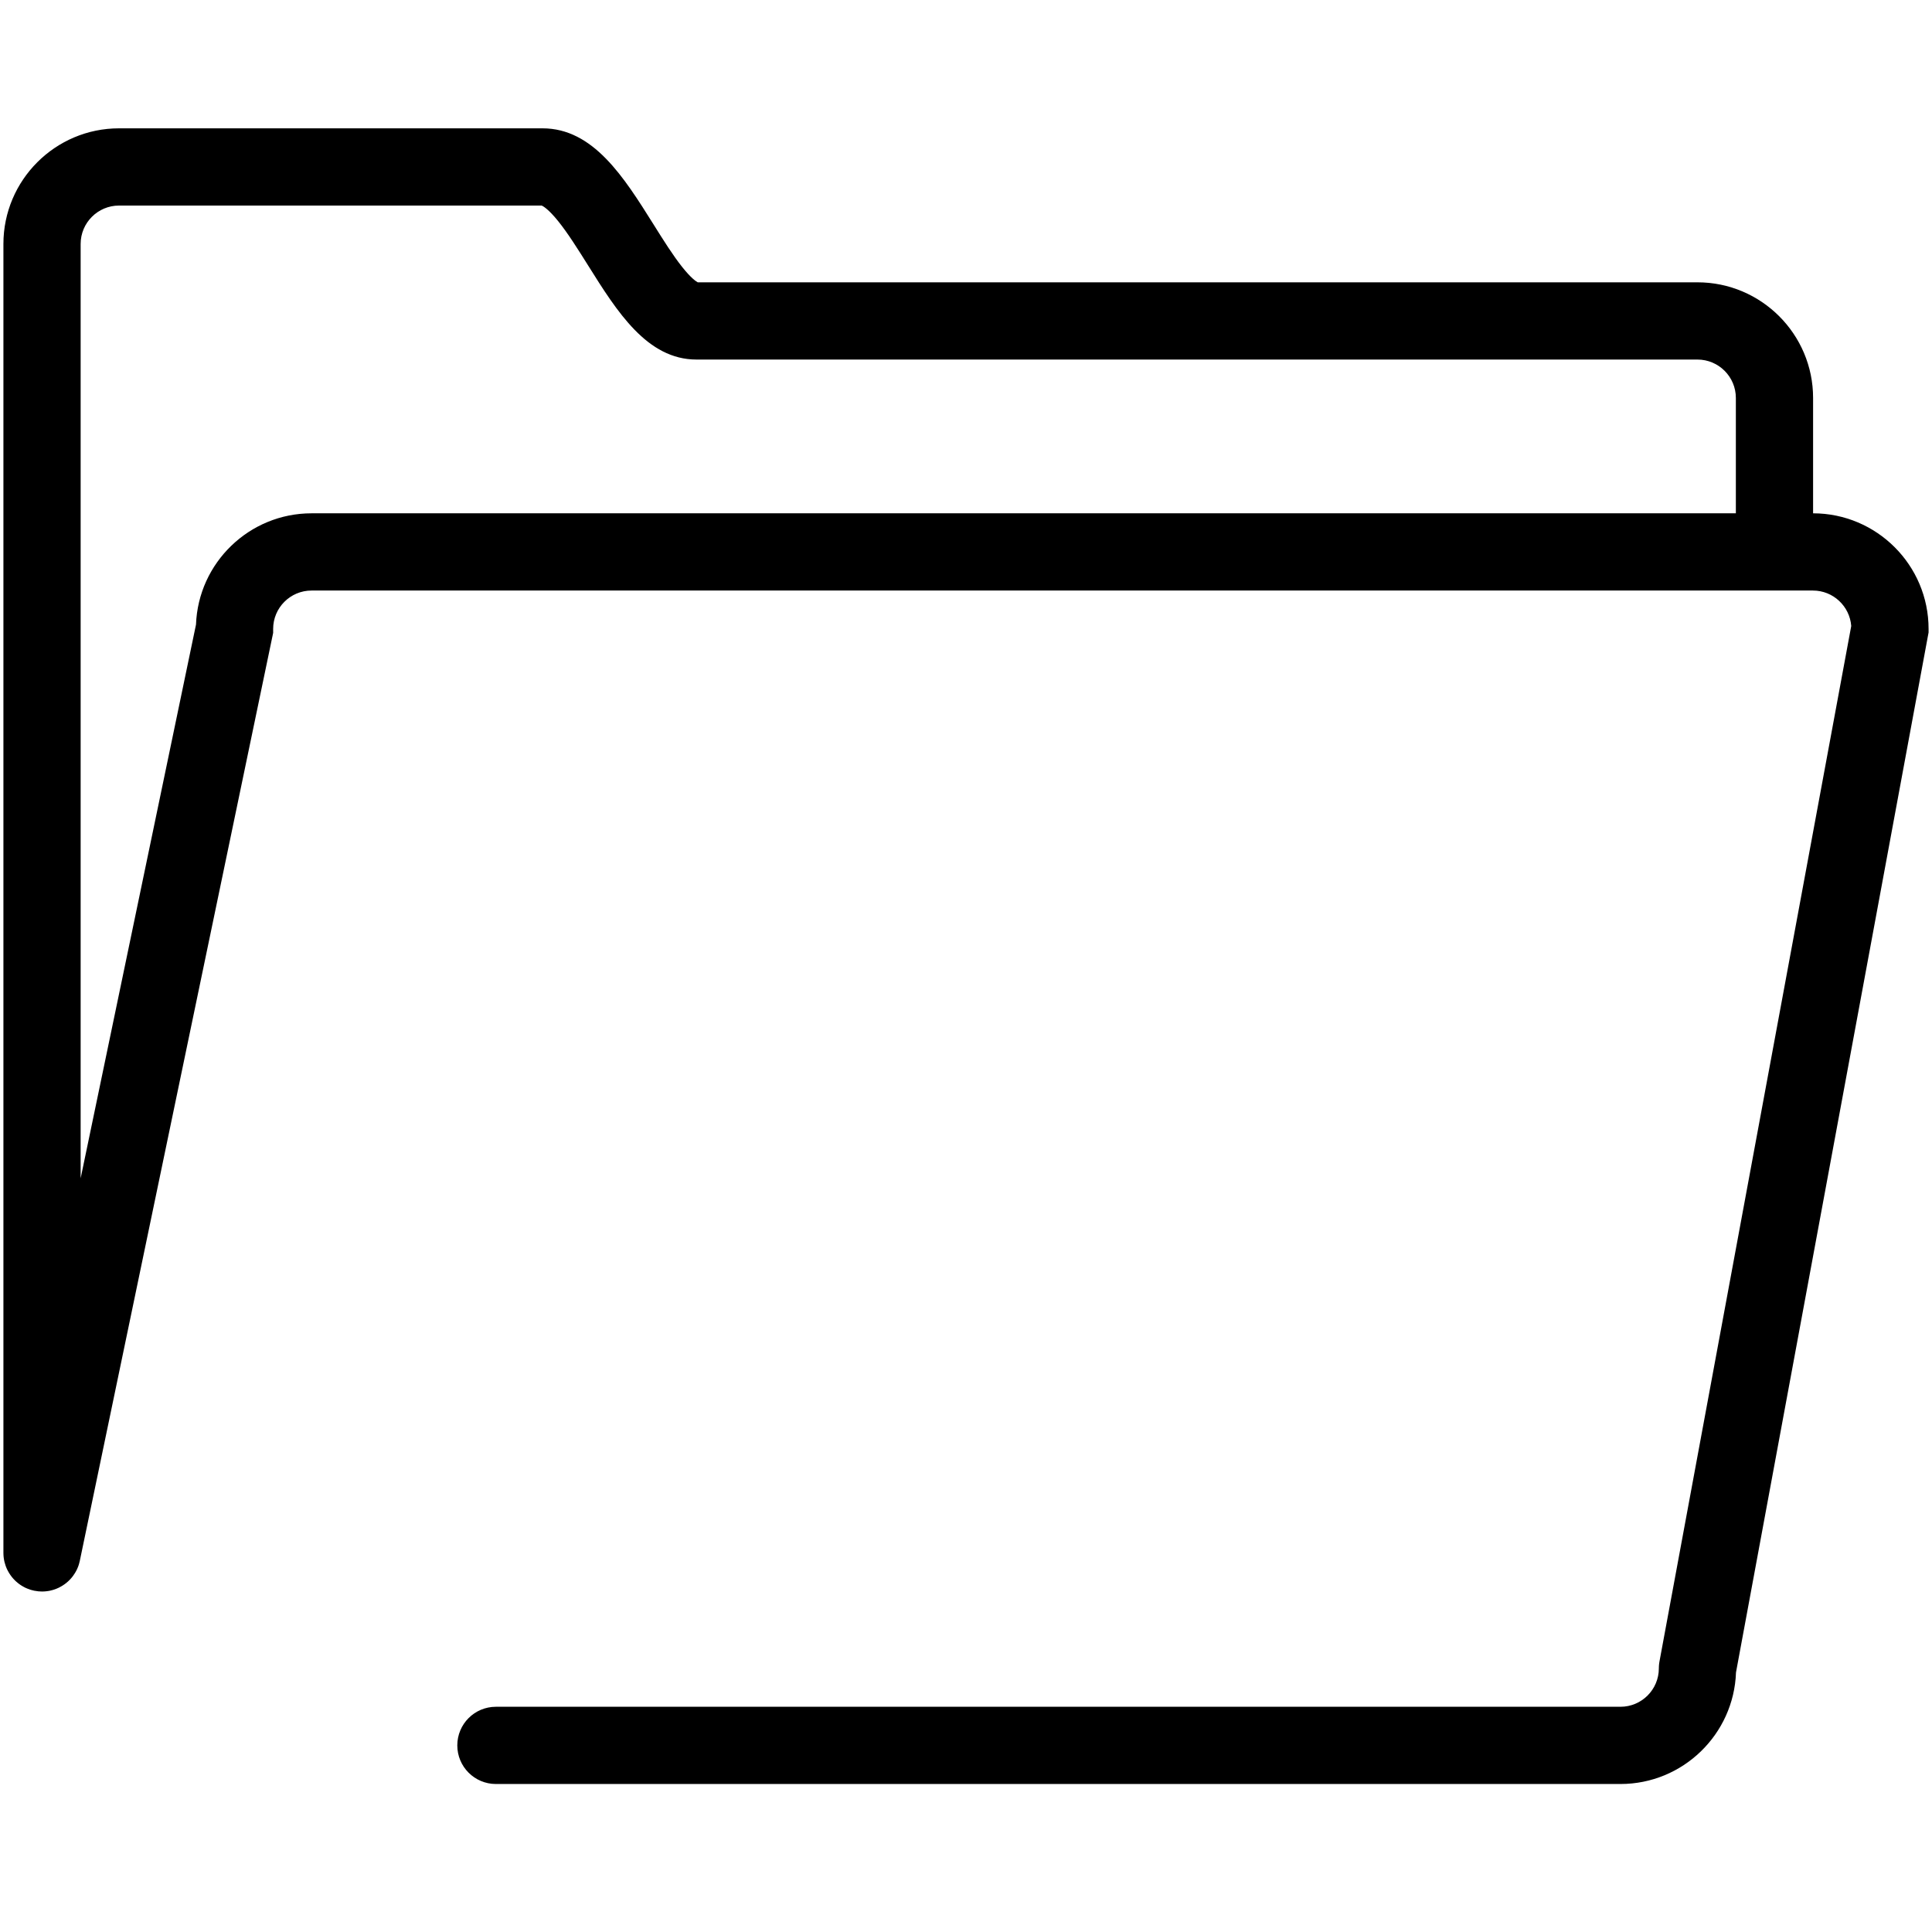
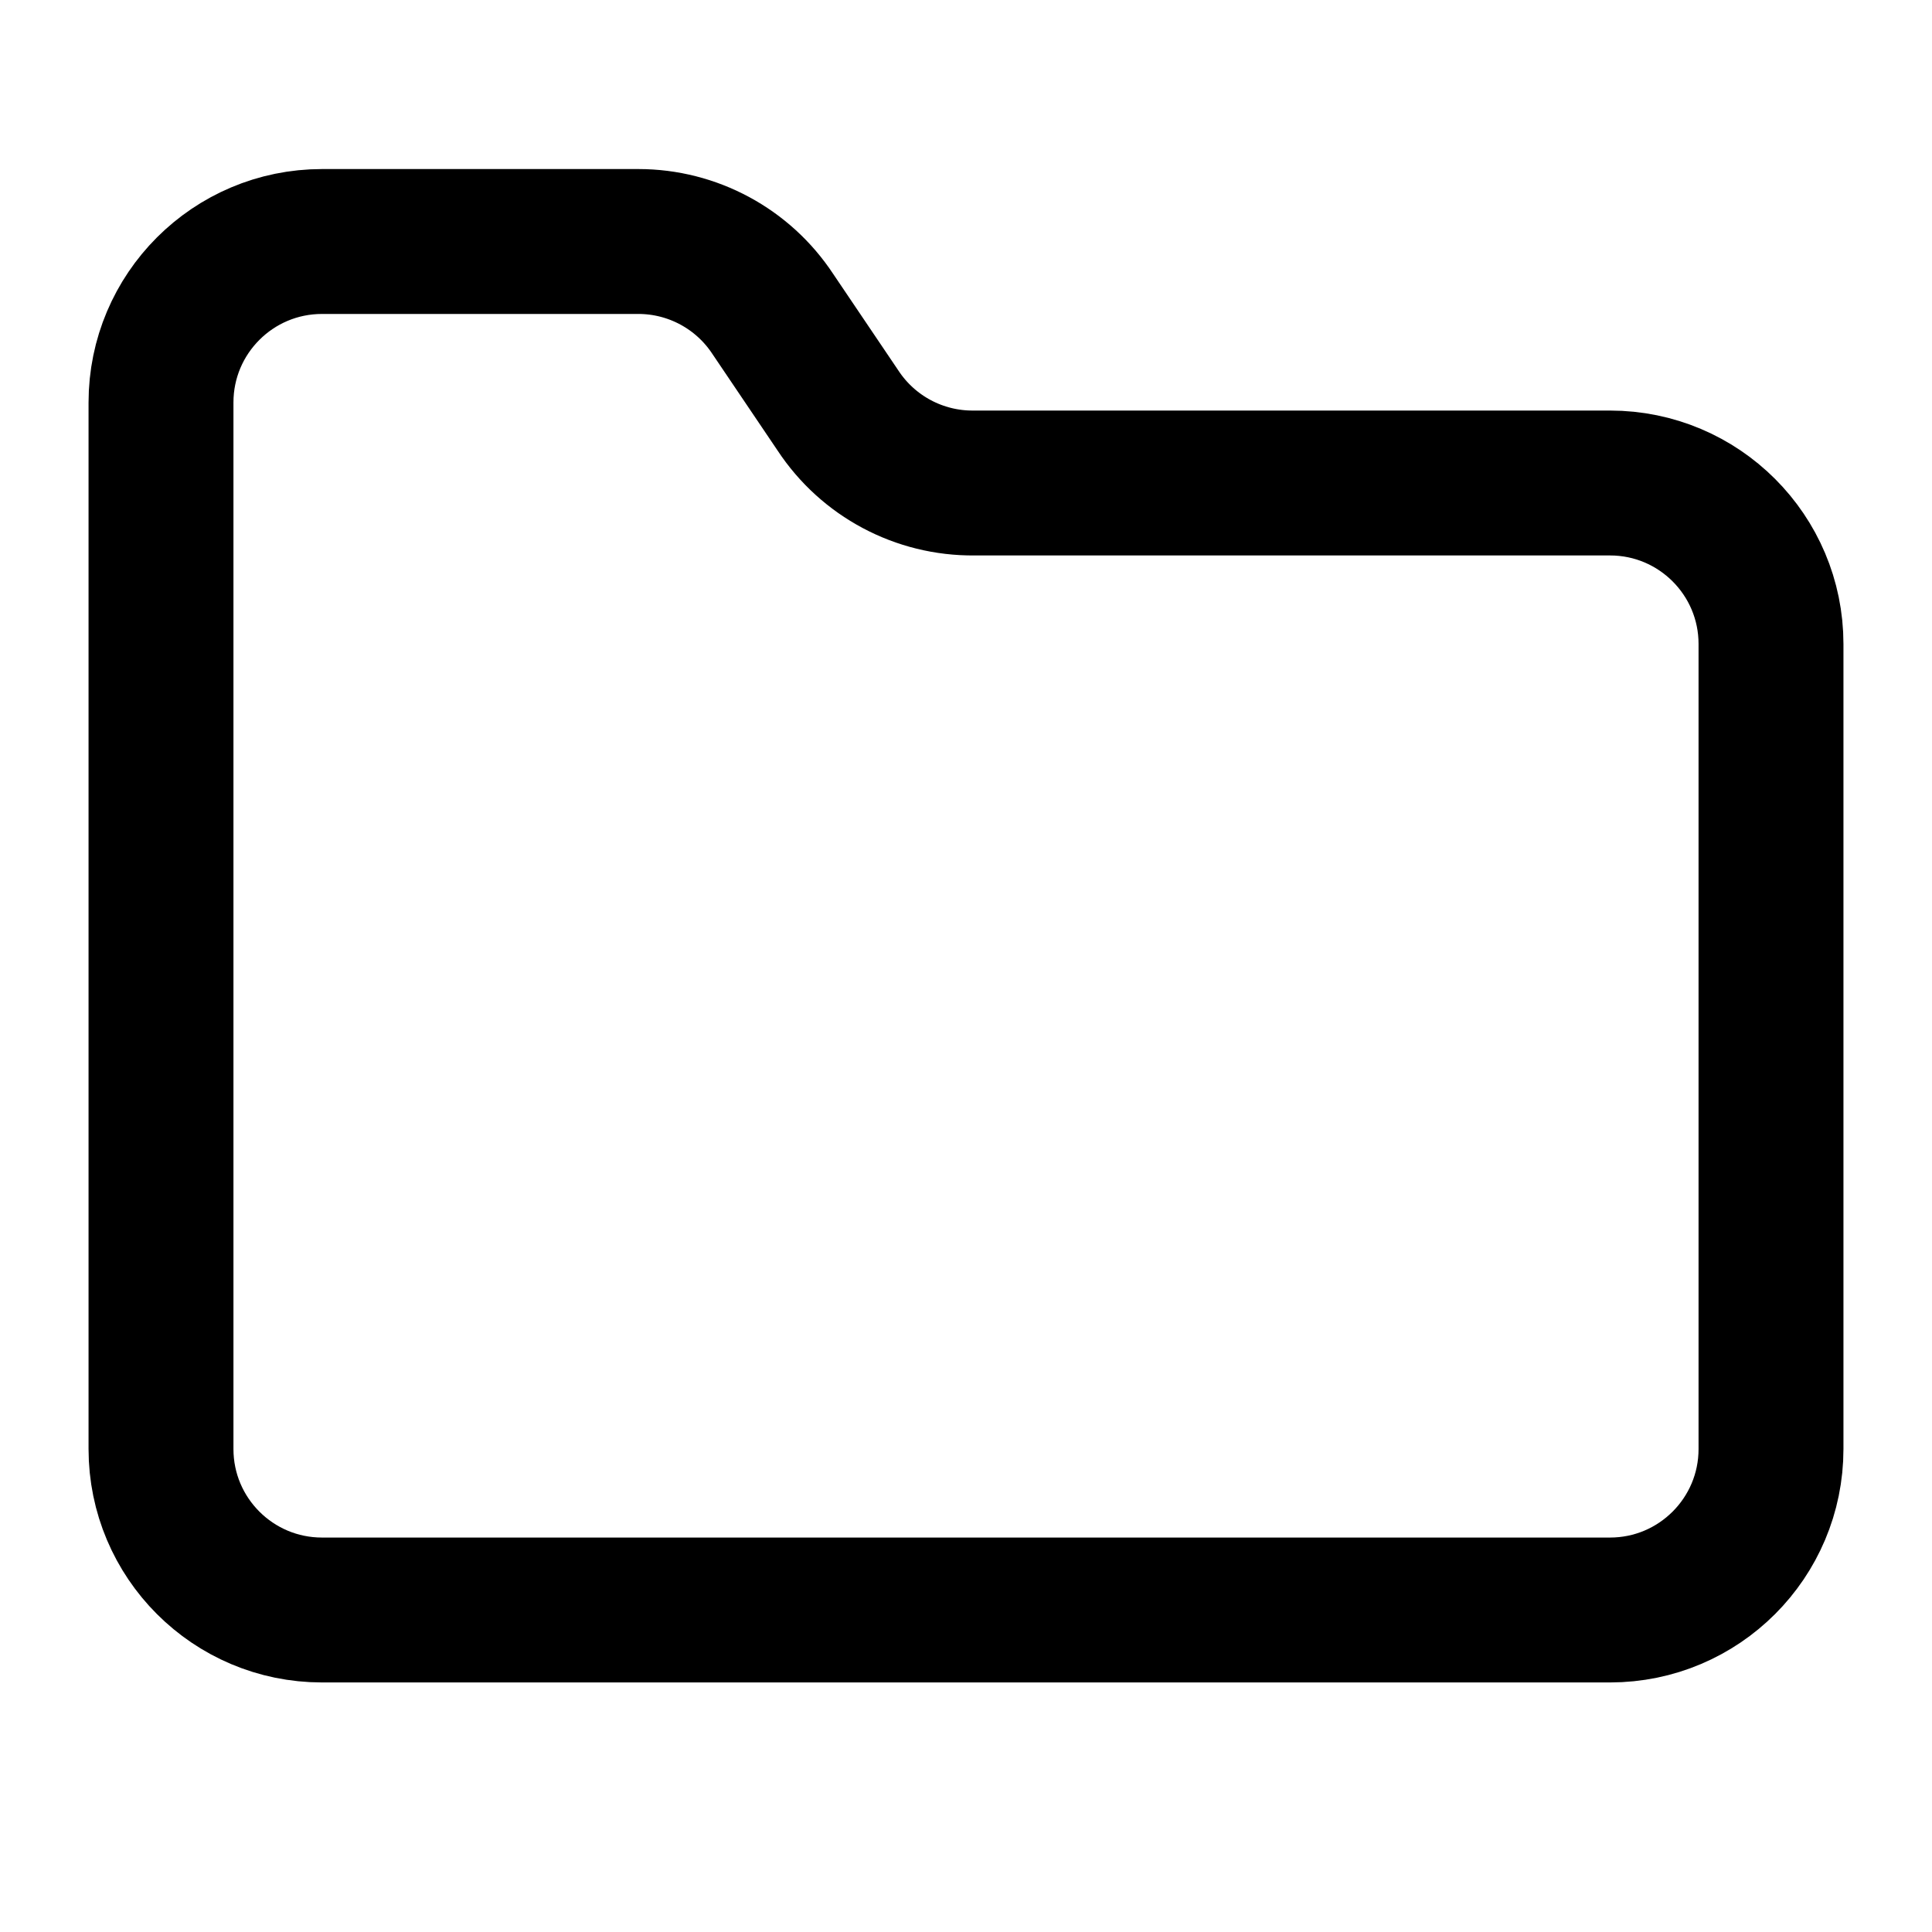
- <svg xmlns="http://www.w3.org/2000/svg" class="icon" width="200px" height="200.00px" viewBox="0 0 1024 1024" version="1.1">
-   <path fill="currentColor" d="M960.976 272.065l0-61.153c0-33.79-27.496-61.276-61.286-61.276l-529.868 0c-0.819-0.43-3.5-2.149-8.258-8.135-4.912-6.171-9.916-14.152-15.206-22.605-15.687-25.01-31.907-50.879-58.809-50.879L63.086 68.018c-33.779 0-61.276 27.486-61.276 61.276l0 693.802c0 0.338 0.01 0.686 0.031 1.023 0.01 0.246 0.031 0.501 0.051 0.767 0.02 0.225 0.041 0.45 0.072 0.675 0.01 0.113 0.031 0.225 0.051 0.348 0.01 0.174 0.041 0.338 0.072 0.512 0.051 0.276 0.102 0.553 0.153 0.819 0.041 0.225 0.092 0.46 0.153 0.686 0.174 0.686 0.368 1.351 0.604 2.016 0.102 0.266 0.205 0.532 0.307 0.798 0.082 0.205 0.174 0.409 0.256 0.614 0.051 0.092 0.092 0.194 0.133 0.297 0.102 0.215 0.215 0.44 0.327 0.655 0.174 0.348 0.368 0.696 0.573 1.044 0.082 0.153 0.174 0.307 0.266 0.45 0.849 1.381 1.862 2.661 3.019 3.807 0.164 0.164 0.327 0.327 0.501 0.481 0.287 0.266 0.583 0.522 0.88 0.767 0.256 0.205 0.512 0.409 0.778 0.614 0.266 0.194 0.532 0.389 0.798 0.563 0.266 0.184 0.532 0.358 0.808 0.522 0.317 0.194 0.645 0.379 0.982 0.553 0.184 0.113 0.379 0.205 0.573 0.307 0.205 0.092 0.409 0.194 0.604 0.287 0.01 0 0.02 0 0.02 0 0.266 0.123 0.542 0.246 0.819 0.348 0.553 0.225 1.115 0.43 1.699 0.604 0.573 0.174 1.167 0.327 1.77 0.45 0.757 0.153 1.504 0.266 2.251 0.338 0.624 0.061 1.248 0.092 1.873 0.092l0.061 0c0.348 0 0.686-0.01 1.034-0.031 0.246 0 0.491-0.02 0.737-0.051 0.246-0.02 0.501-0.041 0.747-0.082 0.082 0 0.164-0.01 0.235-0.031 0.215-0.02 0.43-0.051 0.645-0.092 0.266-0.041 0.522-0.092 0.778-0.143 0.194-0.041 0.389-0.082 0.583-0.143 0.716-0.164 1.412-0.368 2.098-0.614 0.266-0.102 0.532-0.205 0.798-0.307 0.266-0.113 0.522-0.215 0.778-0.338 0.01 0 0.02 0 0.02 0 0.266-0.123 0.512-0.246 0.767-0.379 0.358-0.174 0.706-0.358 1.044-0.573 0.153-0.082 0.307-0.174 0.45-0.266 0.798-0.481 1.555-1.023 2.282-1.627 0.256-0.205 0.501-0.42 0.747-0.645 0.235-0.215 0.471-0.44 0.706-0.675 0.235-0.235 0.46-0.471 0.675-0.706 0.225-0.246 0.44-0.491 0.645-0.747 0.205-0.256 0.409-0.512 0.614-0.778 0.01-0.01 0.01-0.01 0.01-0.01 0.379-0.522 0.747-1.064 1.085-1.617 0.174-0.287 0.338-0.573 0.491-0.86 0.133-0.246 0.266-0.491 0.389-0.737 0.041-0.092 0.092-0.184 0.133-0.276 0.092-0.205 0.184-0.409 0.276-0.624 0.102-0.215 0.194-0.45 0.276-0.675 0.082-0.194 0.153-0.389 0.225-0.583 0.02-0.072 0.051-0.143 0.072-0.225 0.082-0.225 0.153-0.46 0.225-0.696 0.174-0.573 0.327-1.167 0.45-1.77l0.02-0.102 102.443-491.678 0-2.108c0-11.215 9.118-20.343 20.343-20.343l795.795 0c10.683 0 19.484 8.289 20.282 18.788l-101.543 548.318-0.082 0.45c-0.061 0.317-0.113 0.634-0.153 0.941-0.041 0.297-0.072 0.583-0.102 0.87-0.02 0.287-0.051 0.573-0.061 0.86-0.02 0.327-0.031 0.665-0.031 0.993l0 0.082c-0.01 11.205-9.128 20.323-20.343 20.323l-596.035 0c-11.308 0-20.466 9.159-20.466 20.466 0 11.297 9.159 20.466 20.466 20.466l596.035 0c33.073 0 60.109-26.34 61.235-59.137l0-0.01 101.727-549.341 0.348-1.842 0-1.883C1022.19 299.572 994.724 272.096 960.976 272.065zM920.043 272.065l-754.924 0c-33.012 0-60.017 26.238-61.235 58.963l-61.143 293.494 0-495.229c0-11.215 9.128-20.343 20.343-20.343l224.043 0c0.706 0.307 3.51 1.821 8.678 8.217 5.157 6.385 10.601 15.073 15.871 23.475 15.38 24.549 31.293 49.927 57.489 49.927l530.523 0c11.226 0 20.354 9.128 20.354 20.343L920.043 272.065 920.043 272.065zM16.341 842.651c-0.573-0.174-1.146-0.368-1.699-0.604C15.195 842.272 15.758 842.477 16.341 842.651z" />
+ <svg xmlns="http://www.w3.org/2000/svg" width="24" height="24" viewBox="0 0 24 24" fill="none" stroke="currentColor" stroke-width="1.8" stroke-linecap="round" stroke-linejoin="round">
+   <path d="M20 20a2 2 0 0 0 2-2V8a2 2 0 0 0-2-2h-7.9a2 2 0 0 1-1.69-.9L9.6 3.9A2 2 0 0 0 7.93 3H4a2 2 0 0 0-2 2v13a2 2 0 0 0 2 2Z" />
</svg>
